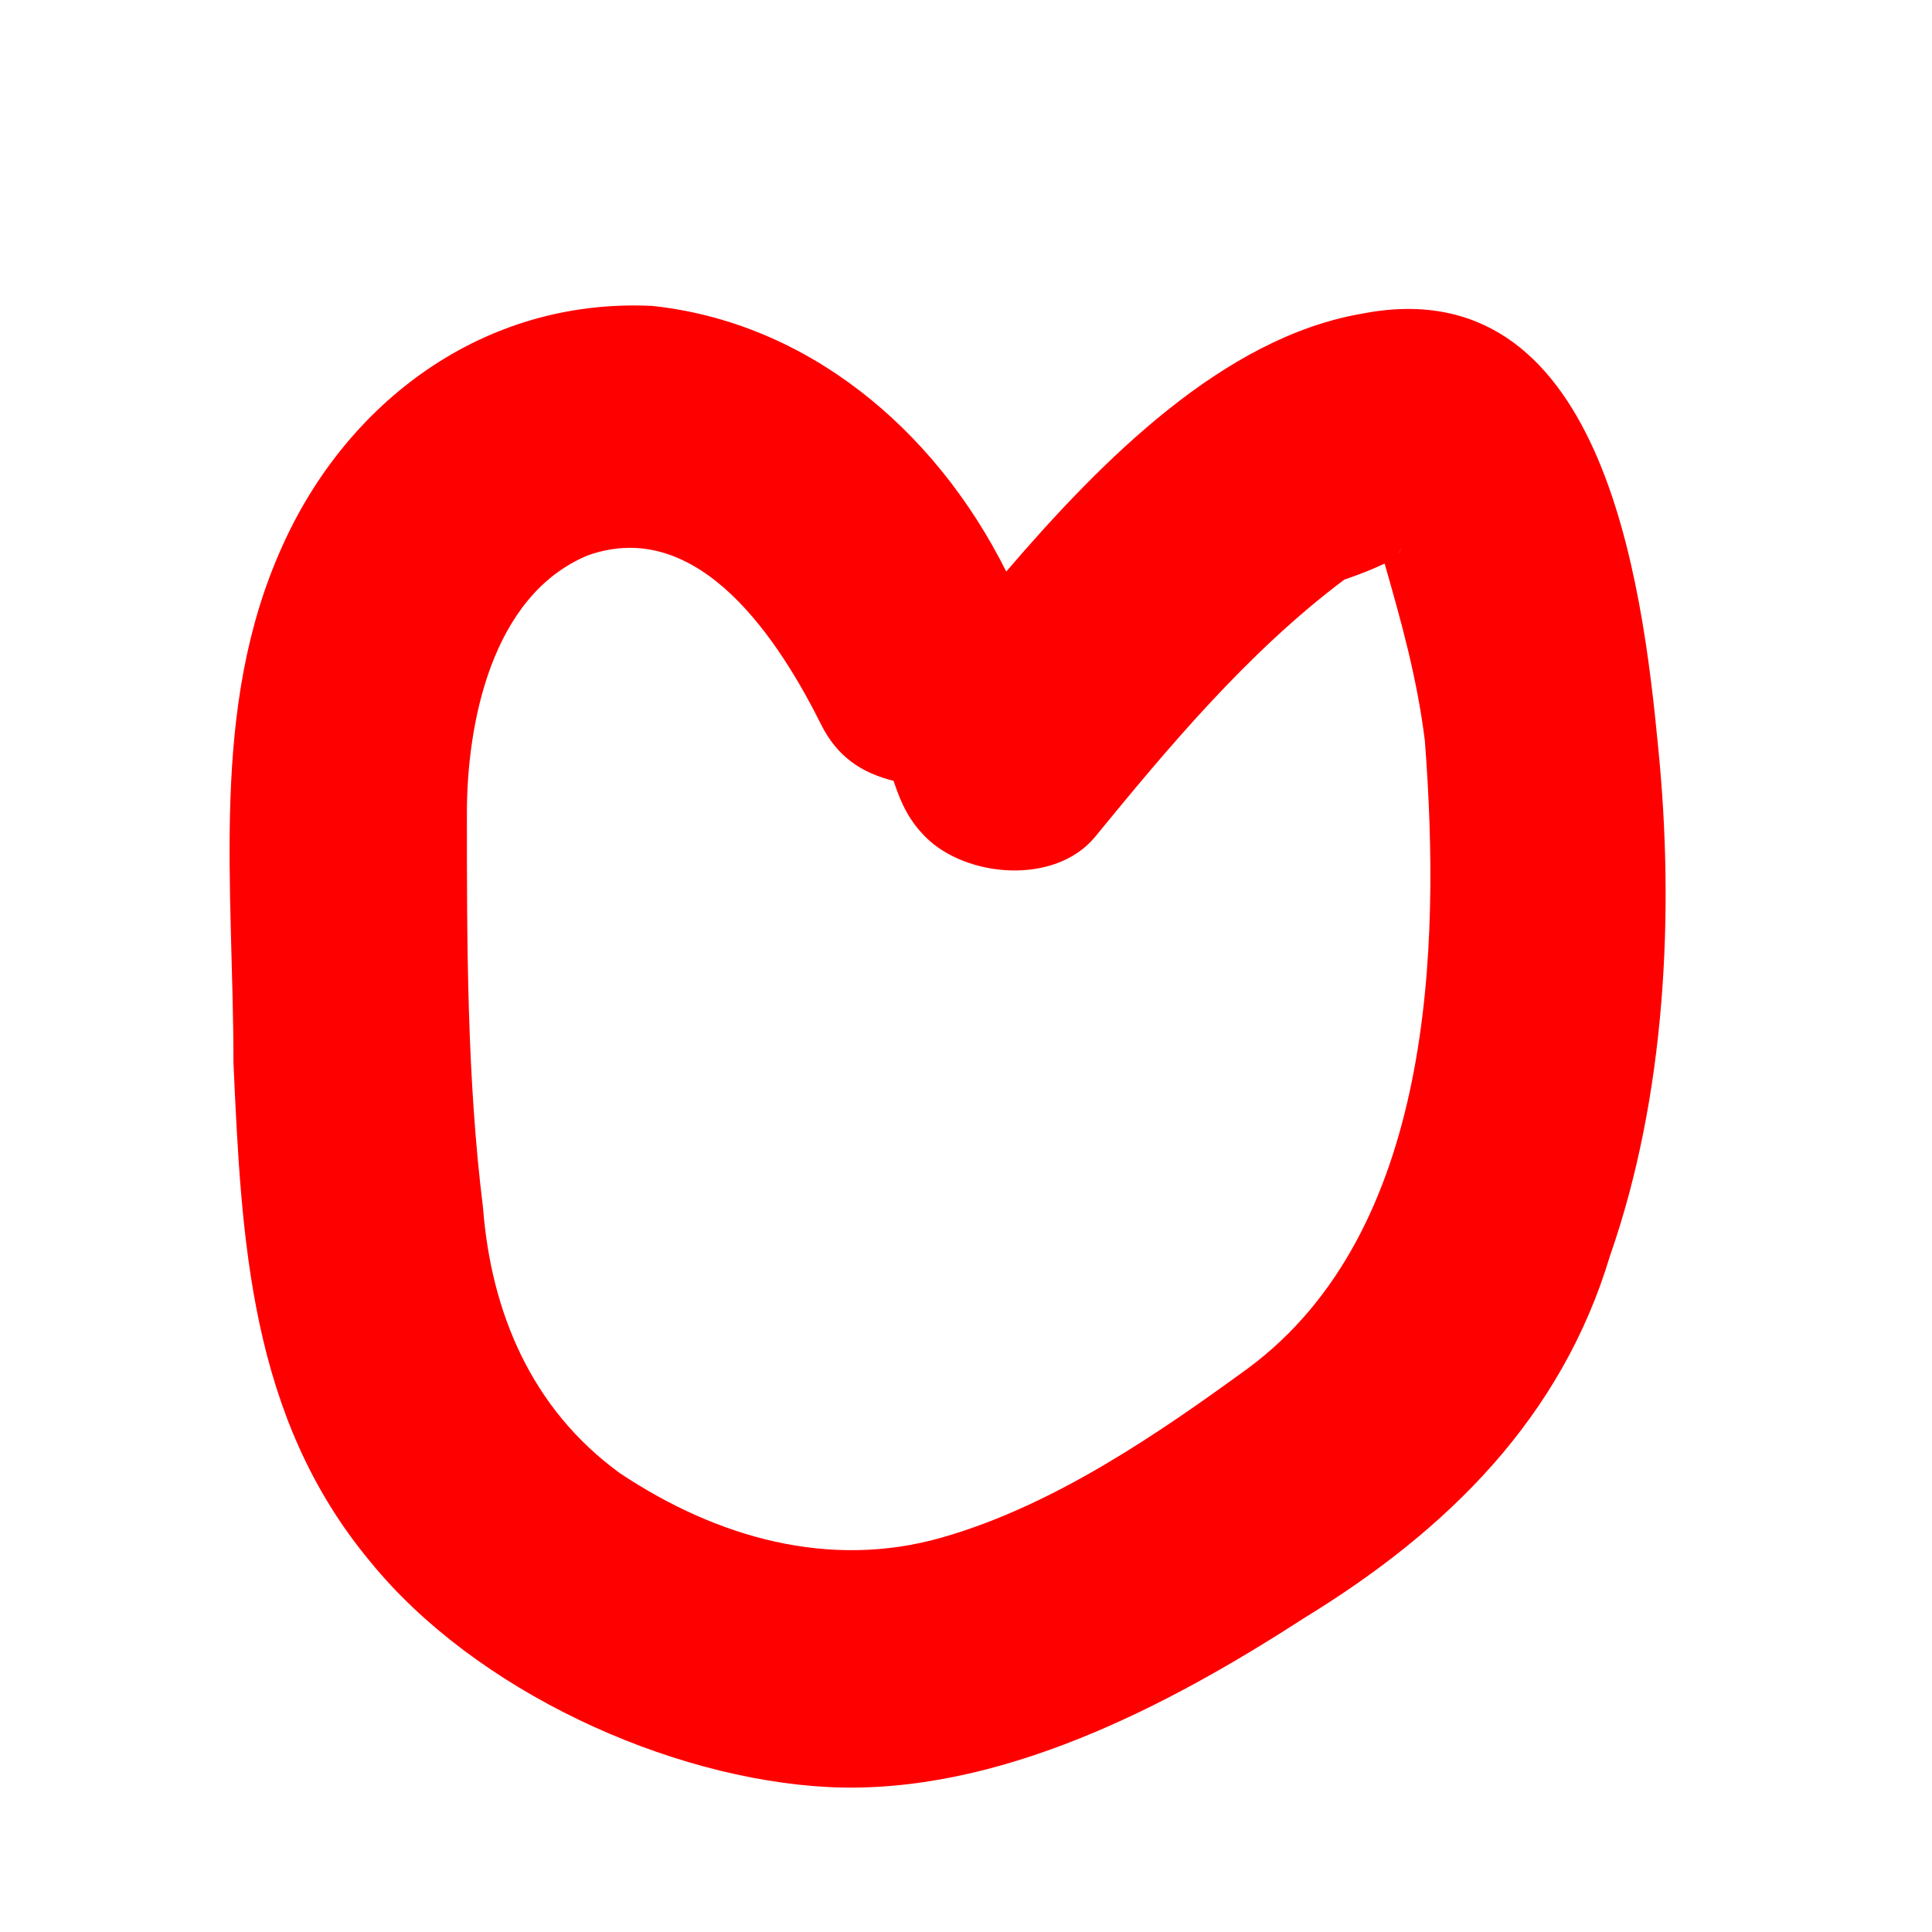
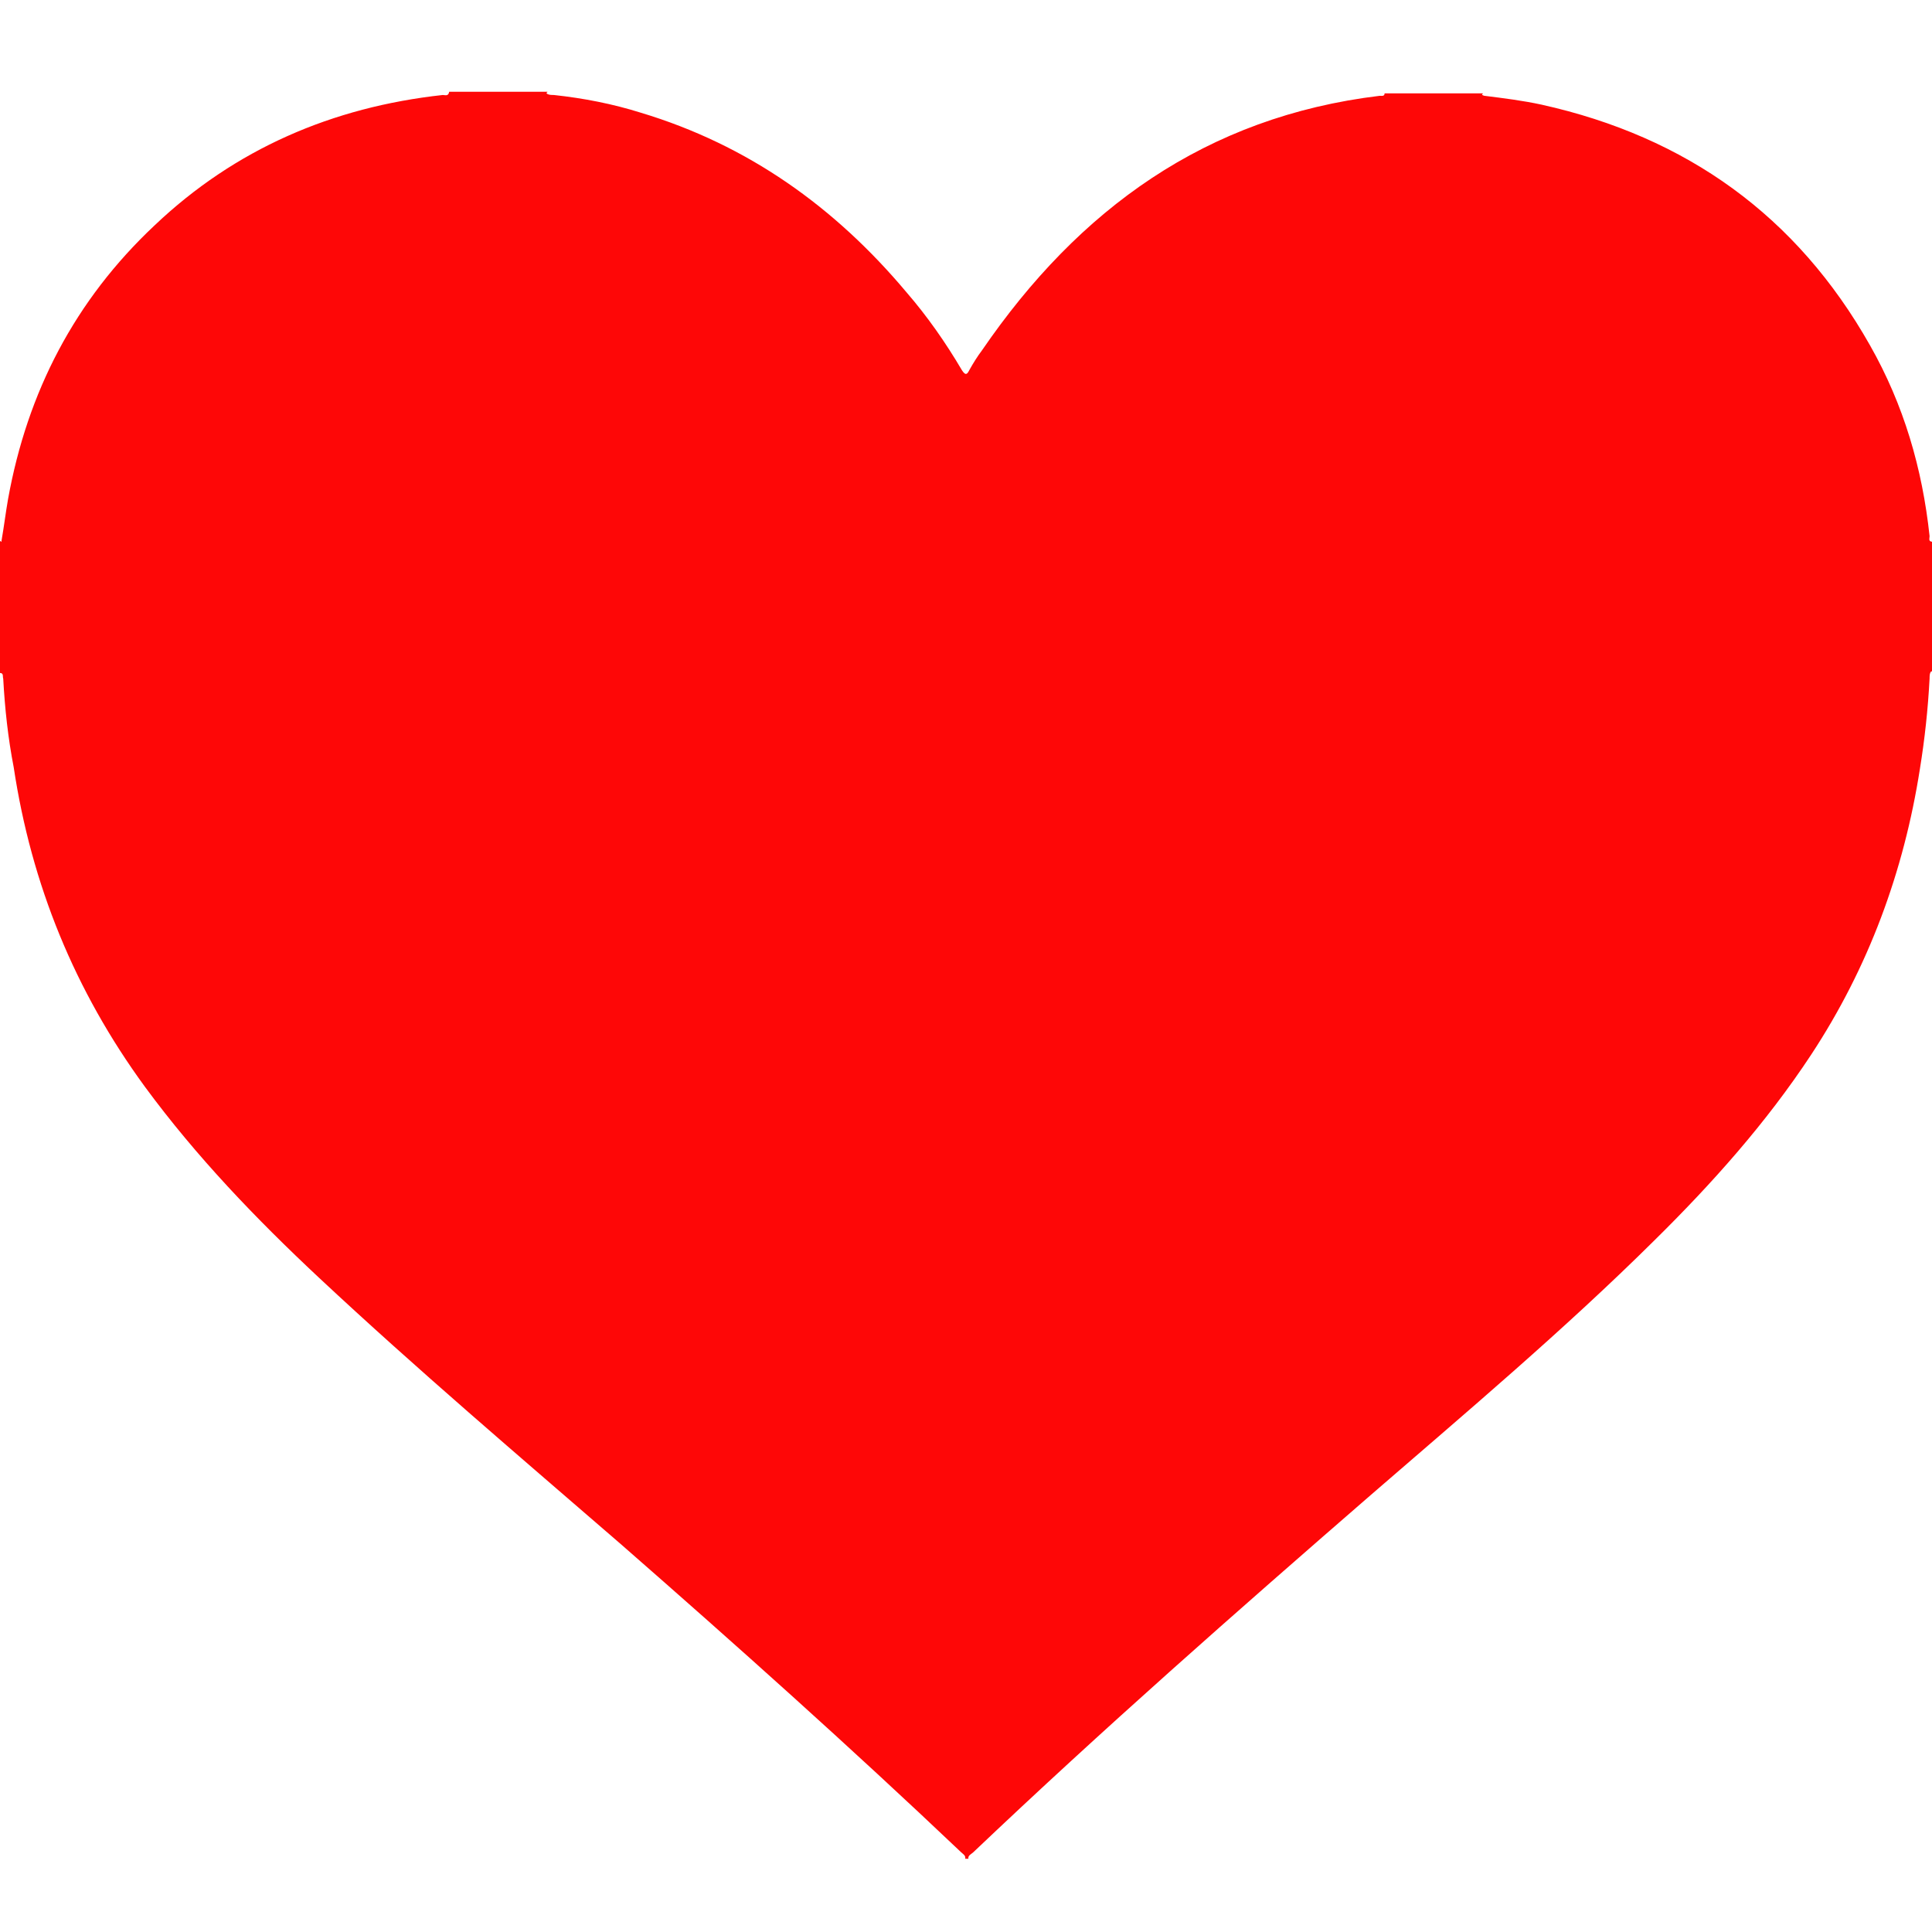
<svg xmlns="http://www.w3.org/2000/svg" version="1.1" id="Layer_1" x="0px" y="0px" viewBox="0 0 24 24" style="enable-background:new 0 0 24 24;" xml:space="preserve">
  <style type="text/css">
- 	.st0{fill:#FF0000;}
+ 	.st0{fill:#FE0707;}
</style>
-   <path class="st0" d="M20.6,9.3c-0.2-2.1-0.7-6-3.7-5.4c-1.7,0.3-3.2,1.8-4.4,3.2C11.6,5.3,10,4,8.1,3.8C6,3.7,4.3,5,3.5,6.8  c-0.9,2-0.6,4.2-0.6,6.4c0.1,2.2,0.2,4.4,1.7,6.2c1.3,1.6,3.7,2.7,5.7,2.8c2.1,0.1,4.2-1,5.9-2.1c1.8-1.1,3.2-2.5,3.8-4.5  C20.7,13.6,20.8,11.3,20.6,9.3z M17.4,6.8c0,0.1-0.1,0.1-0.1,0.1C17.4,6.9,17.4,6.8,17.4,6.8z M15.5,17c-1.1,0.8-2.4,1.7-3.8,2.1  c-1.4,0.4-2.8,0-4-0.8C6.6,17.5,6.1,16.3,6,15c-0.2-1.6-0.2-3.3-0.2-4.9c0-1.1,0.3-2.7,1.5-3.2C8.7,6.4,9.7,8,10.2,9  c0.2,0.4,0.5,0.6,0.9,0.7c0.1,0.3,0.2,0.5,0.4,0.7c0.5,0.5,1.6,0.6,2.1,0c0.9-1.1,1.9-2.3,3.1-3.2c0,0,0.3-0.1,0.5-0.2  c0.2,0.7,0.4,1.4,0.5,2.2C17.9,11.8,17.8,15.3,15.5,17z" />
+   <g>
+     <path class="st0" d="M0,8.36c0-0.55,0-1.09,0-1.64c0.01,0,0.01,0.01,0.01,0.01c0.01,0,0.01-0.01,0.01-0.02   C0.05,6.54,0.07,6.37,0.1,6.2c0.24-1.33,0.83-2.47,1.82-3.4C2.92,1.85,4.13,1.33,5.5,1.18c0.03,0,0.07,0.02,0.08-0.04   c0.41,0,0.81,0,1.22,0c0,0,0,0.01-0.01,0.01c0,0,0,0.01,0,0.01c0.02,0.02,0.06,0.02,0.09,0.02c0.37,0.04,0.73,0.11,1.08,0.22   c1.33,0.4,2.41,1.17,3.3,2.23c0.26,0.3,0.49,0.63,0.69,0.97c0.04,0.06,0.06,0.06,0.09,0c0.05-0.09,0.1-0.17,0.16-0.25   c1.2-1.75,2.78-2.9,4.94-3.16c0.02,0,0.06,0.01,0.06-0.03c0.41,0,0.81,0,1.22,0c0,0.01-0.01,0.01-0.01,0.02   c0.01,0,0.02,0.01,0.03,0.01c0.24,0.03,0.48,0.06,0.71,0.11c1.8,0.4,3.17,1.38,4.08,2.99c0.42,0.74,0.65,1.53,0.74,2.37   c0,0.03-0.02,0.07,0.04,0.07c0,0.54,0,1.08,0,1.62c0,0-0.01,0-0.01-0.01c0,0-0.01,0-0.01,0c-0.02,0.02-0.02,0.06-0.02,0.09   c-0.02,0.38-0.06,0.75-0.12,1.12c-0.2,1.28-0.64,2.47-1.35,3.55c-0.56,0.85-1.23,1.6-1.95,2.31c-1.12,1.11-2.33,2.13-3.52,3.16   c-1.67,1.45-3.33,2.91-4.94,4.44c-0.02,0.02-0.07,0.04-0.06,0.08c-0.01,0-0.03,0-0.04,0c0.01-0.04-0.03-0.06-0.05-0.08   c-1.38-1.31-2.8-2.58-4.23-3.83c-1.26-1.09-2.53-2.17-3.75-3.31c-0.78-0.73-1.52-1.5-2.16-2.37c-0.87-1.19-1.41-2.51-1.63-3.97   C0.1,9.17,0.06,8.8,0.04,8.43C0.03,8.41,0.05,8.36,0,8.36z" />
+   </g>
</svg>
